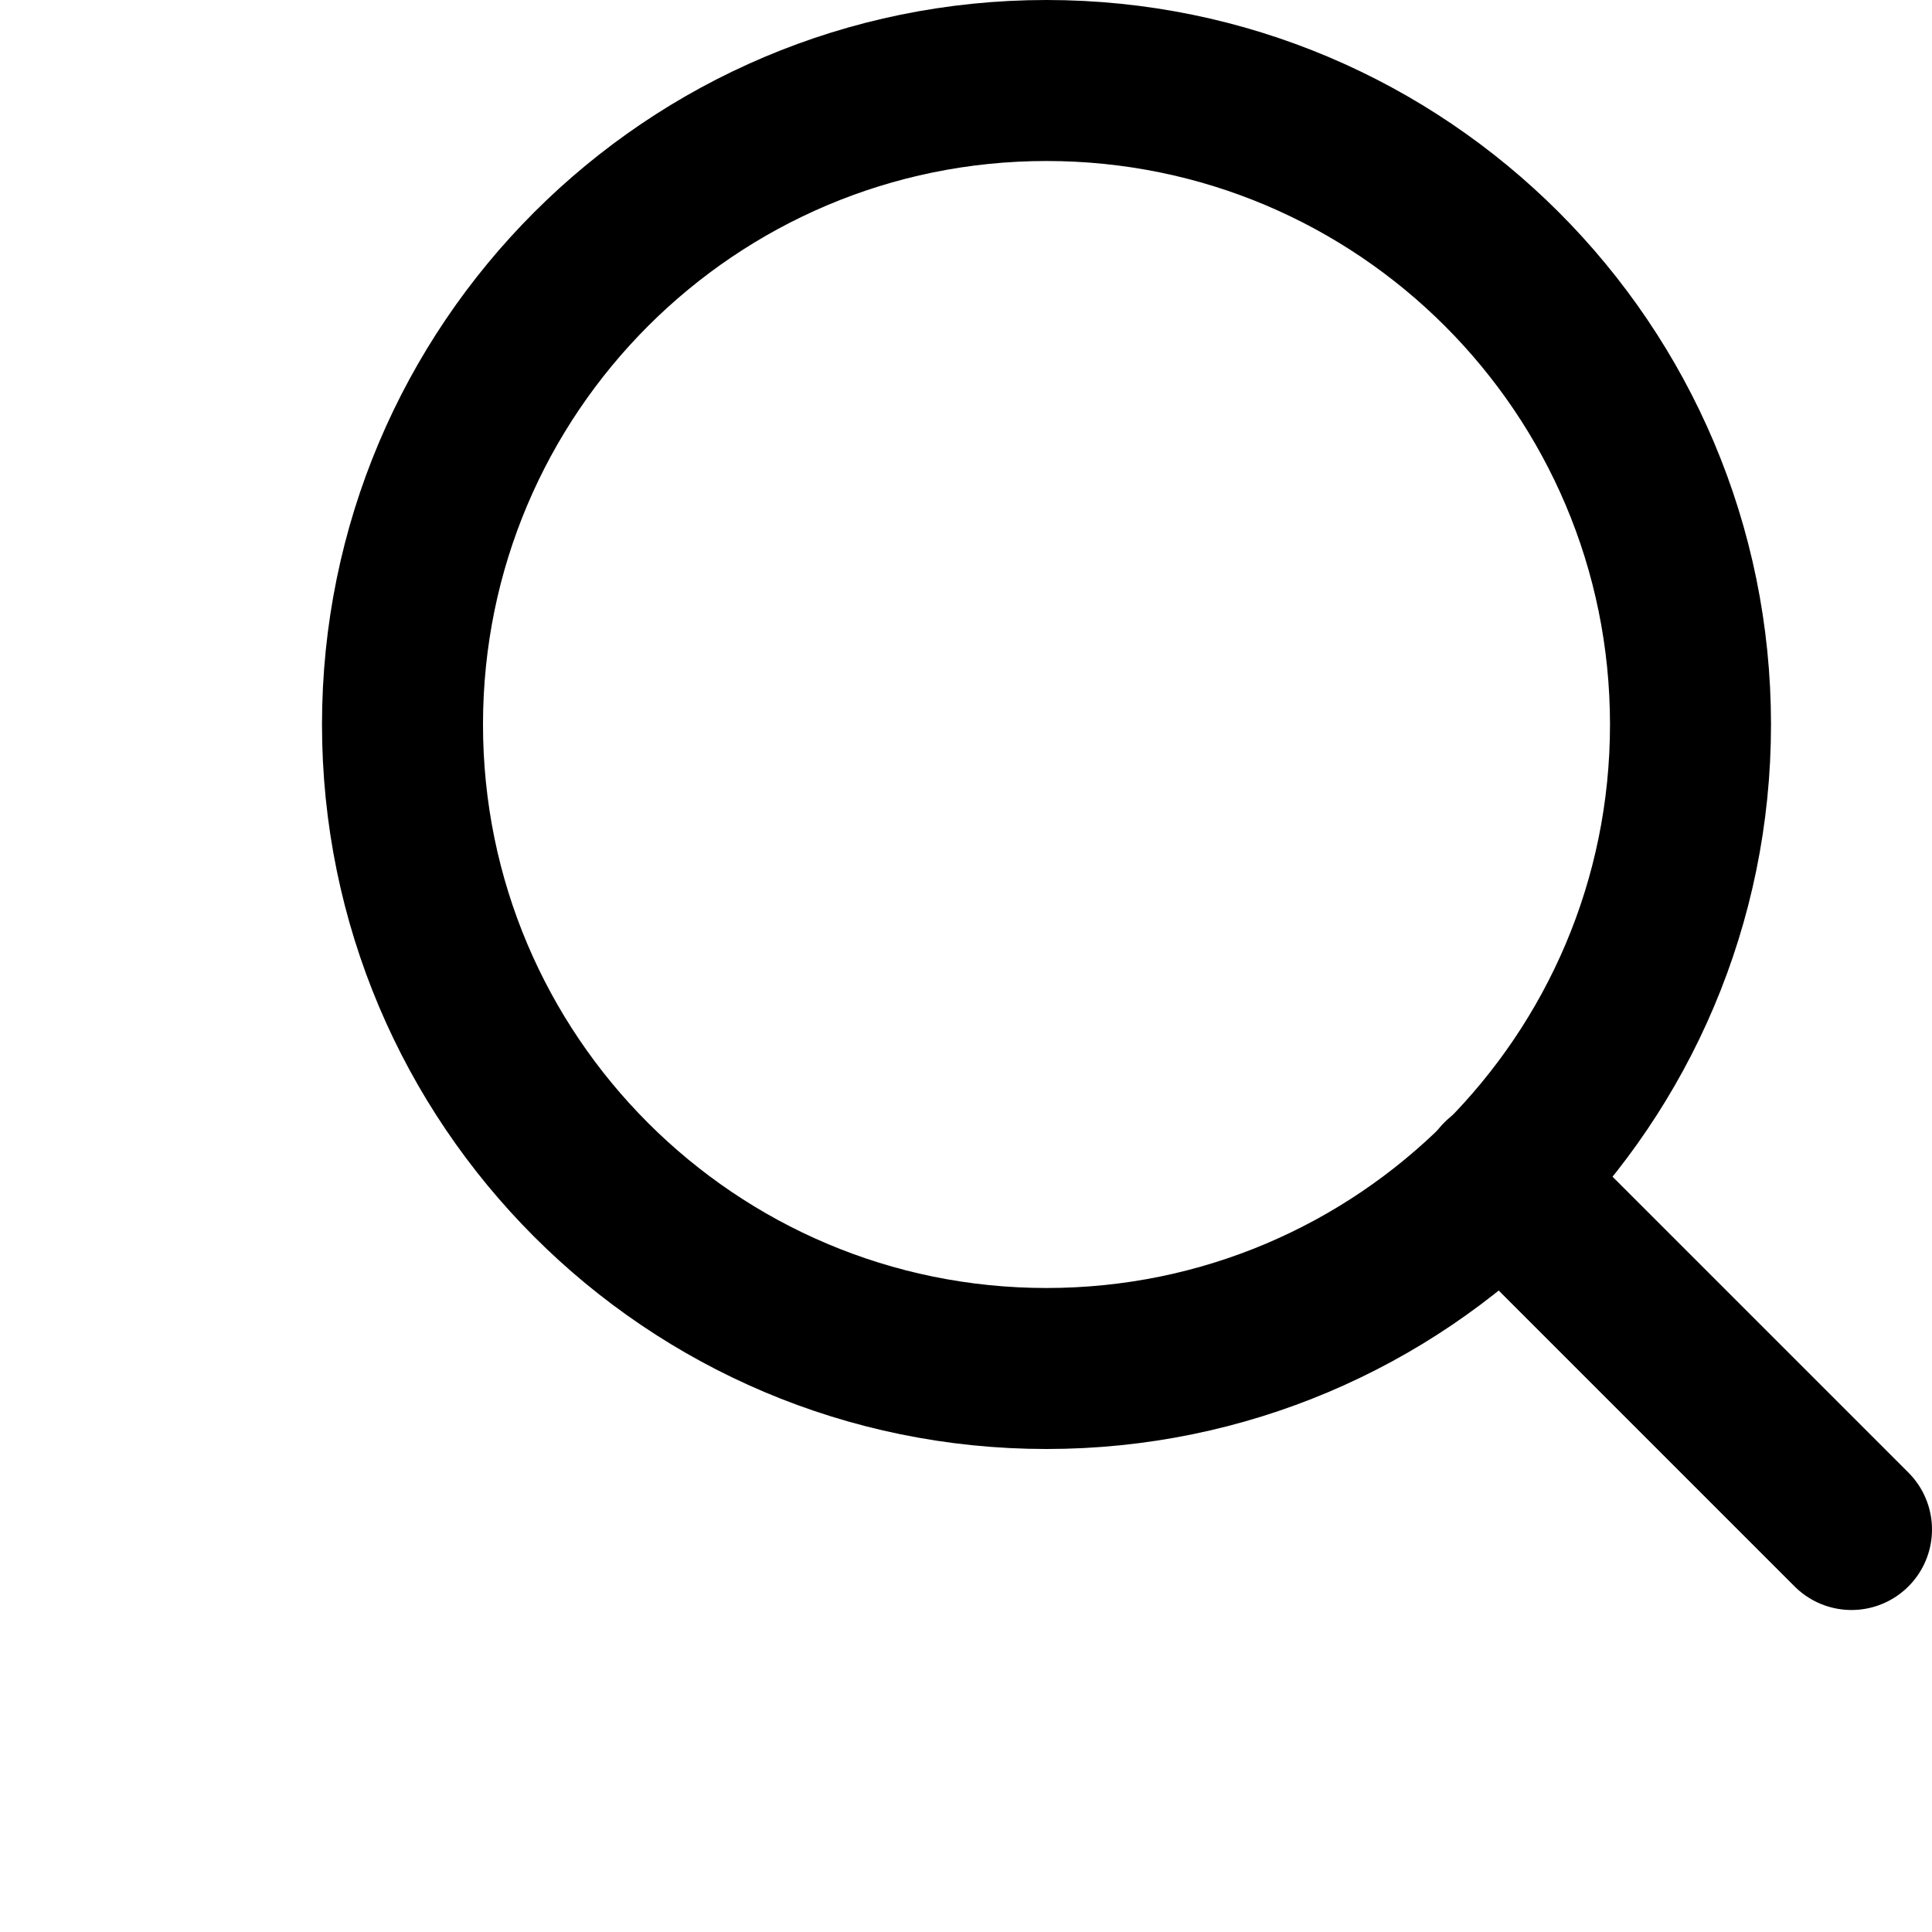
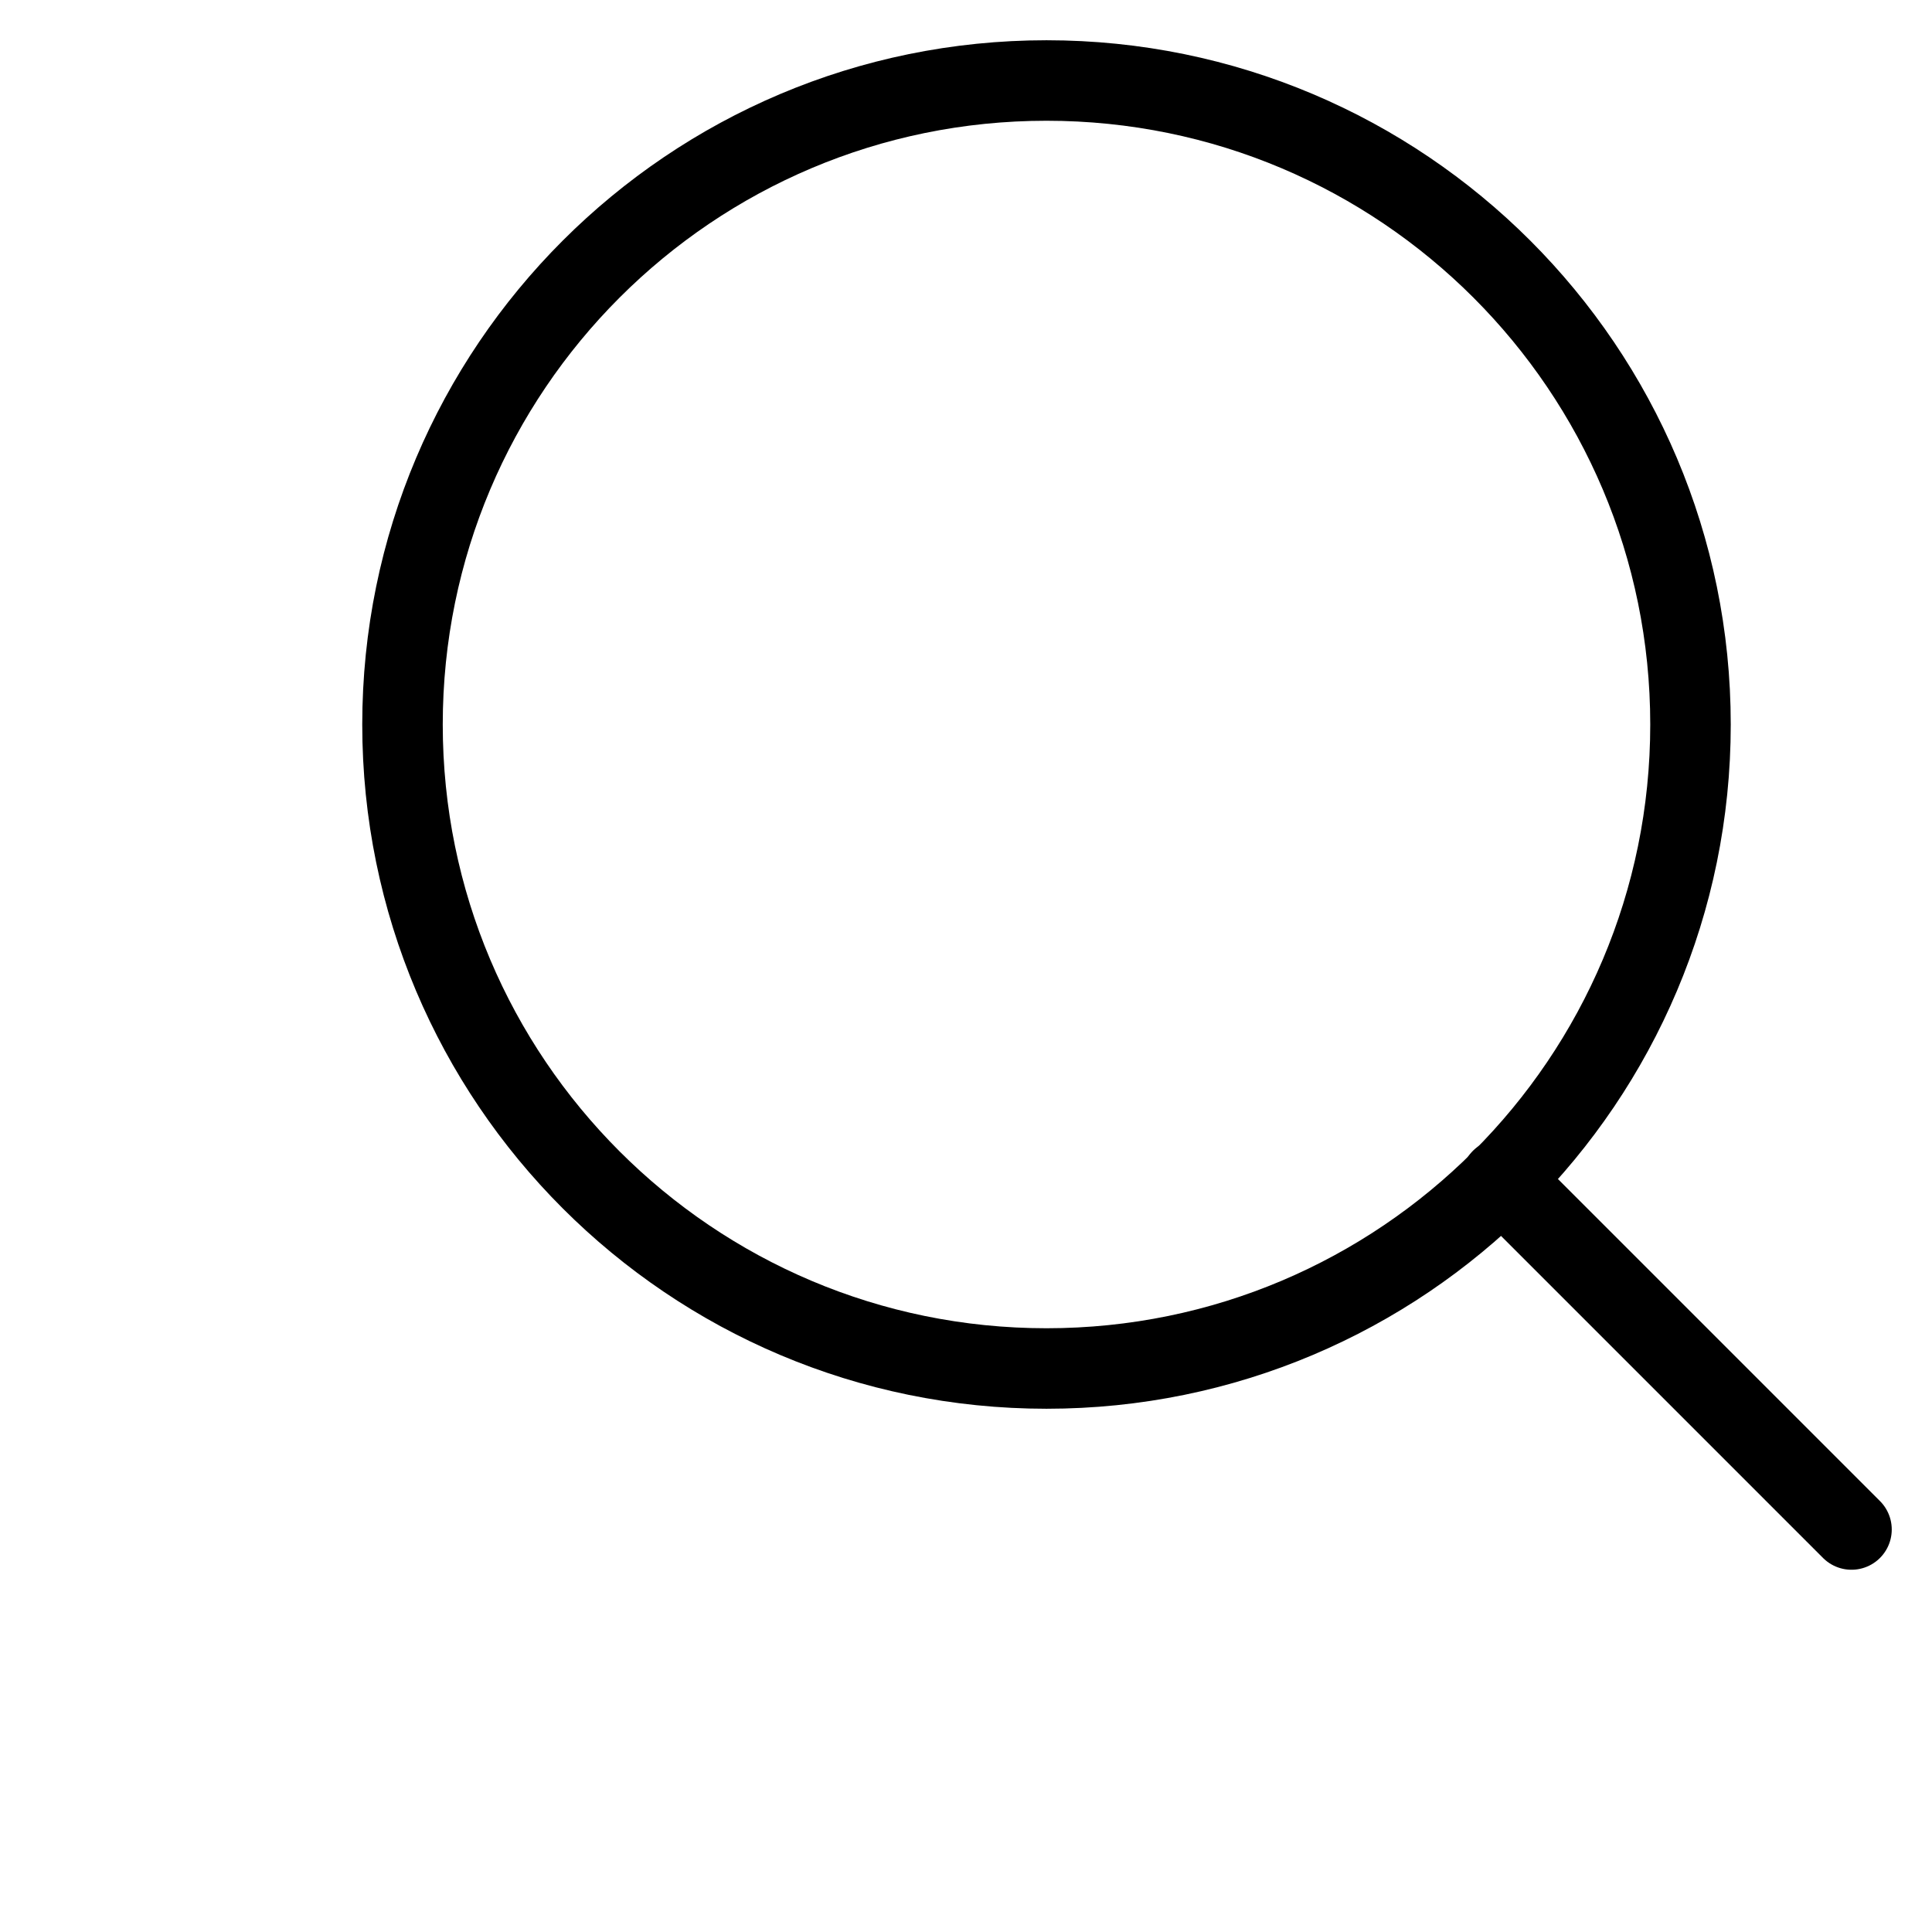
<svg xmlns="http://www.w3.org/2000/svg" width="24" height="24" viewBox="0 0 24 24" fill="none">
-   <path d="M13 17C17.418 17 21 13.418 21 9C21 4.582 17.418 1 13 1C8.582 1 5 4.582 5 9C5 13.418 8.582 17 13 17Z" stroke="black" stroke-width="2" stroke-linecap="round" stroke-linejoin="round" />
-   <path d="M23 19L18.65 14.65" stroke="black" stroke-width="2" stroke-linecap="round" stroke-linejoin="round" />
+   <path d="M13 17C17.418 17 21 13.418 21 9C21 4.582 17.418 1 13 1C8.582 1 5 4.582 5 9C5 13.418 8.582 17 13 17Z" stroke="black" strokeWidth="2" stroke-linecap="round" stroke-linejoin="round" />
+   <path d="M23 19L18.65 14.65" stroke="black" strokeWidth="2" stroke-linecap="round" stroke-linejoin="round" />
</svg>
